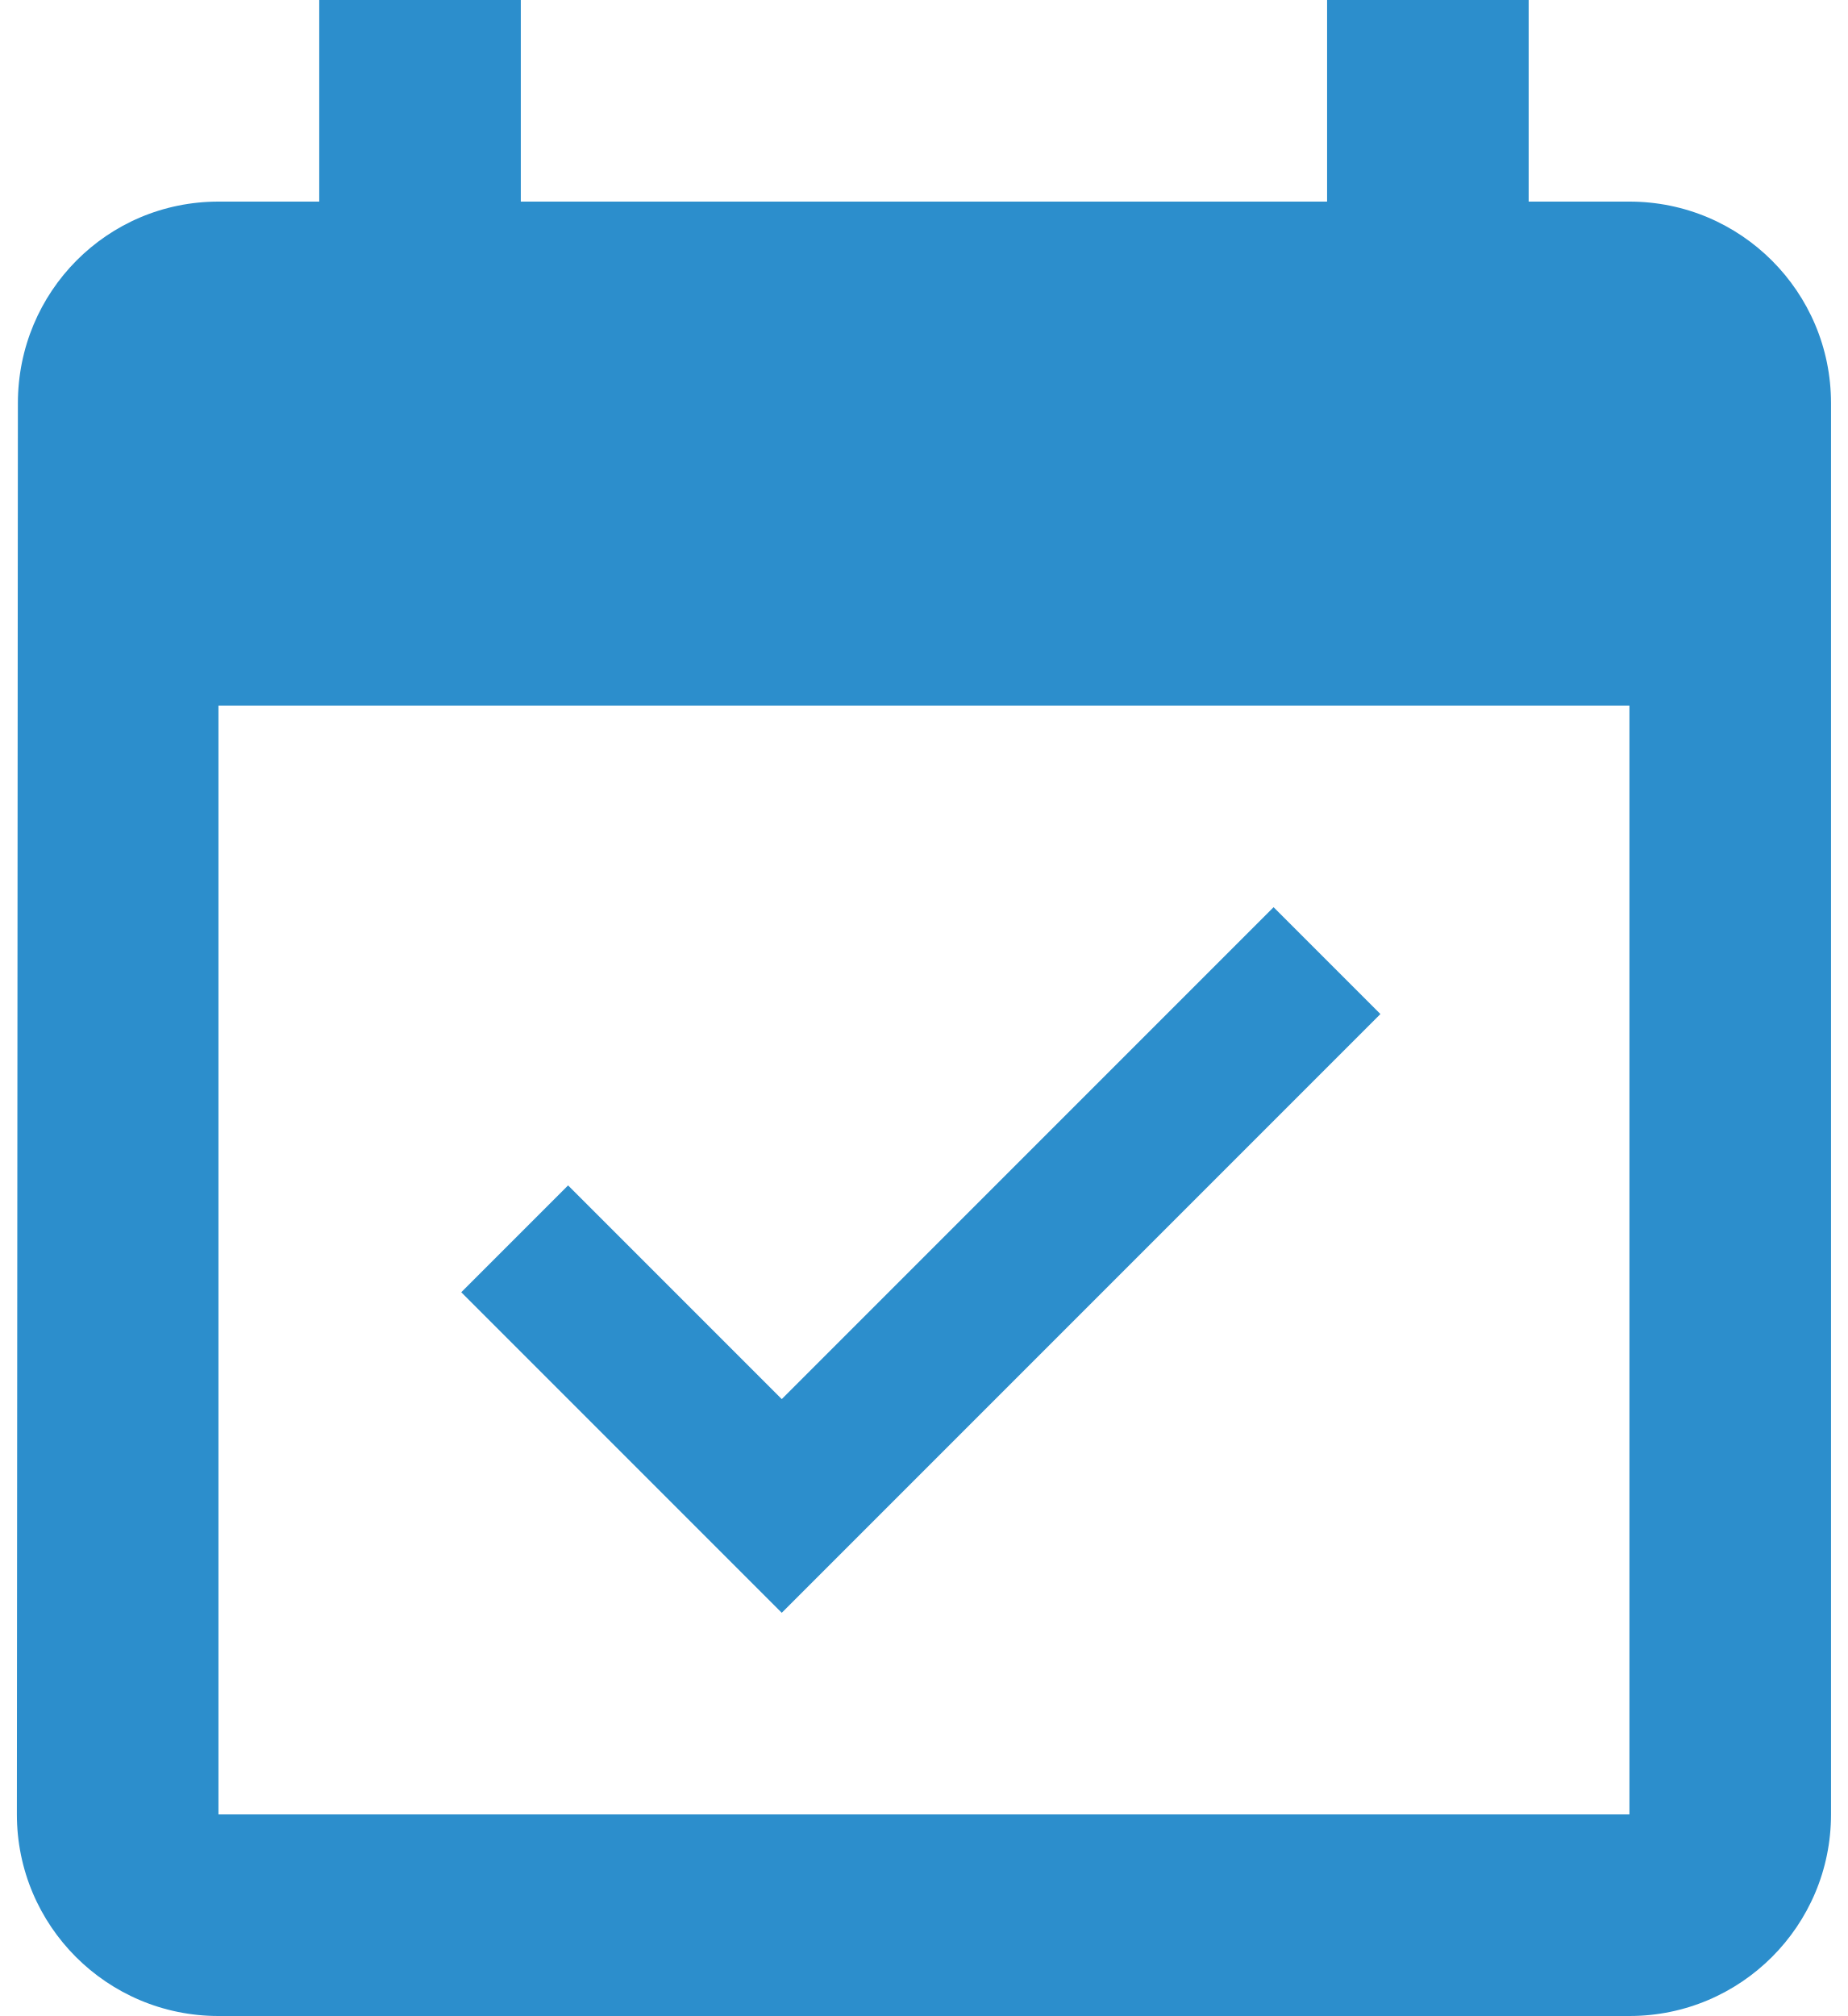
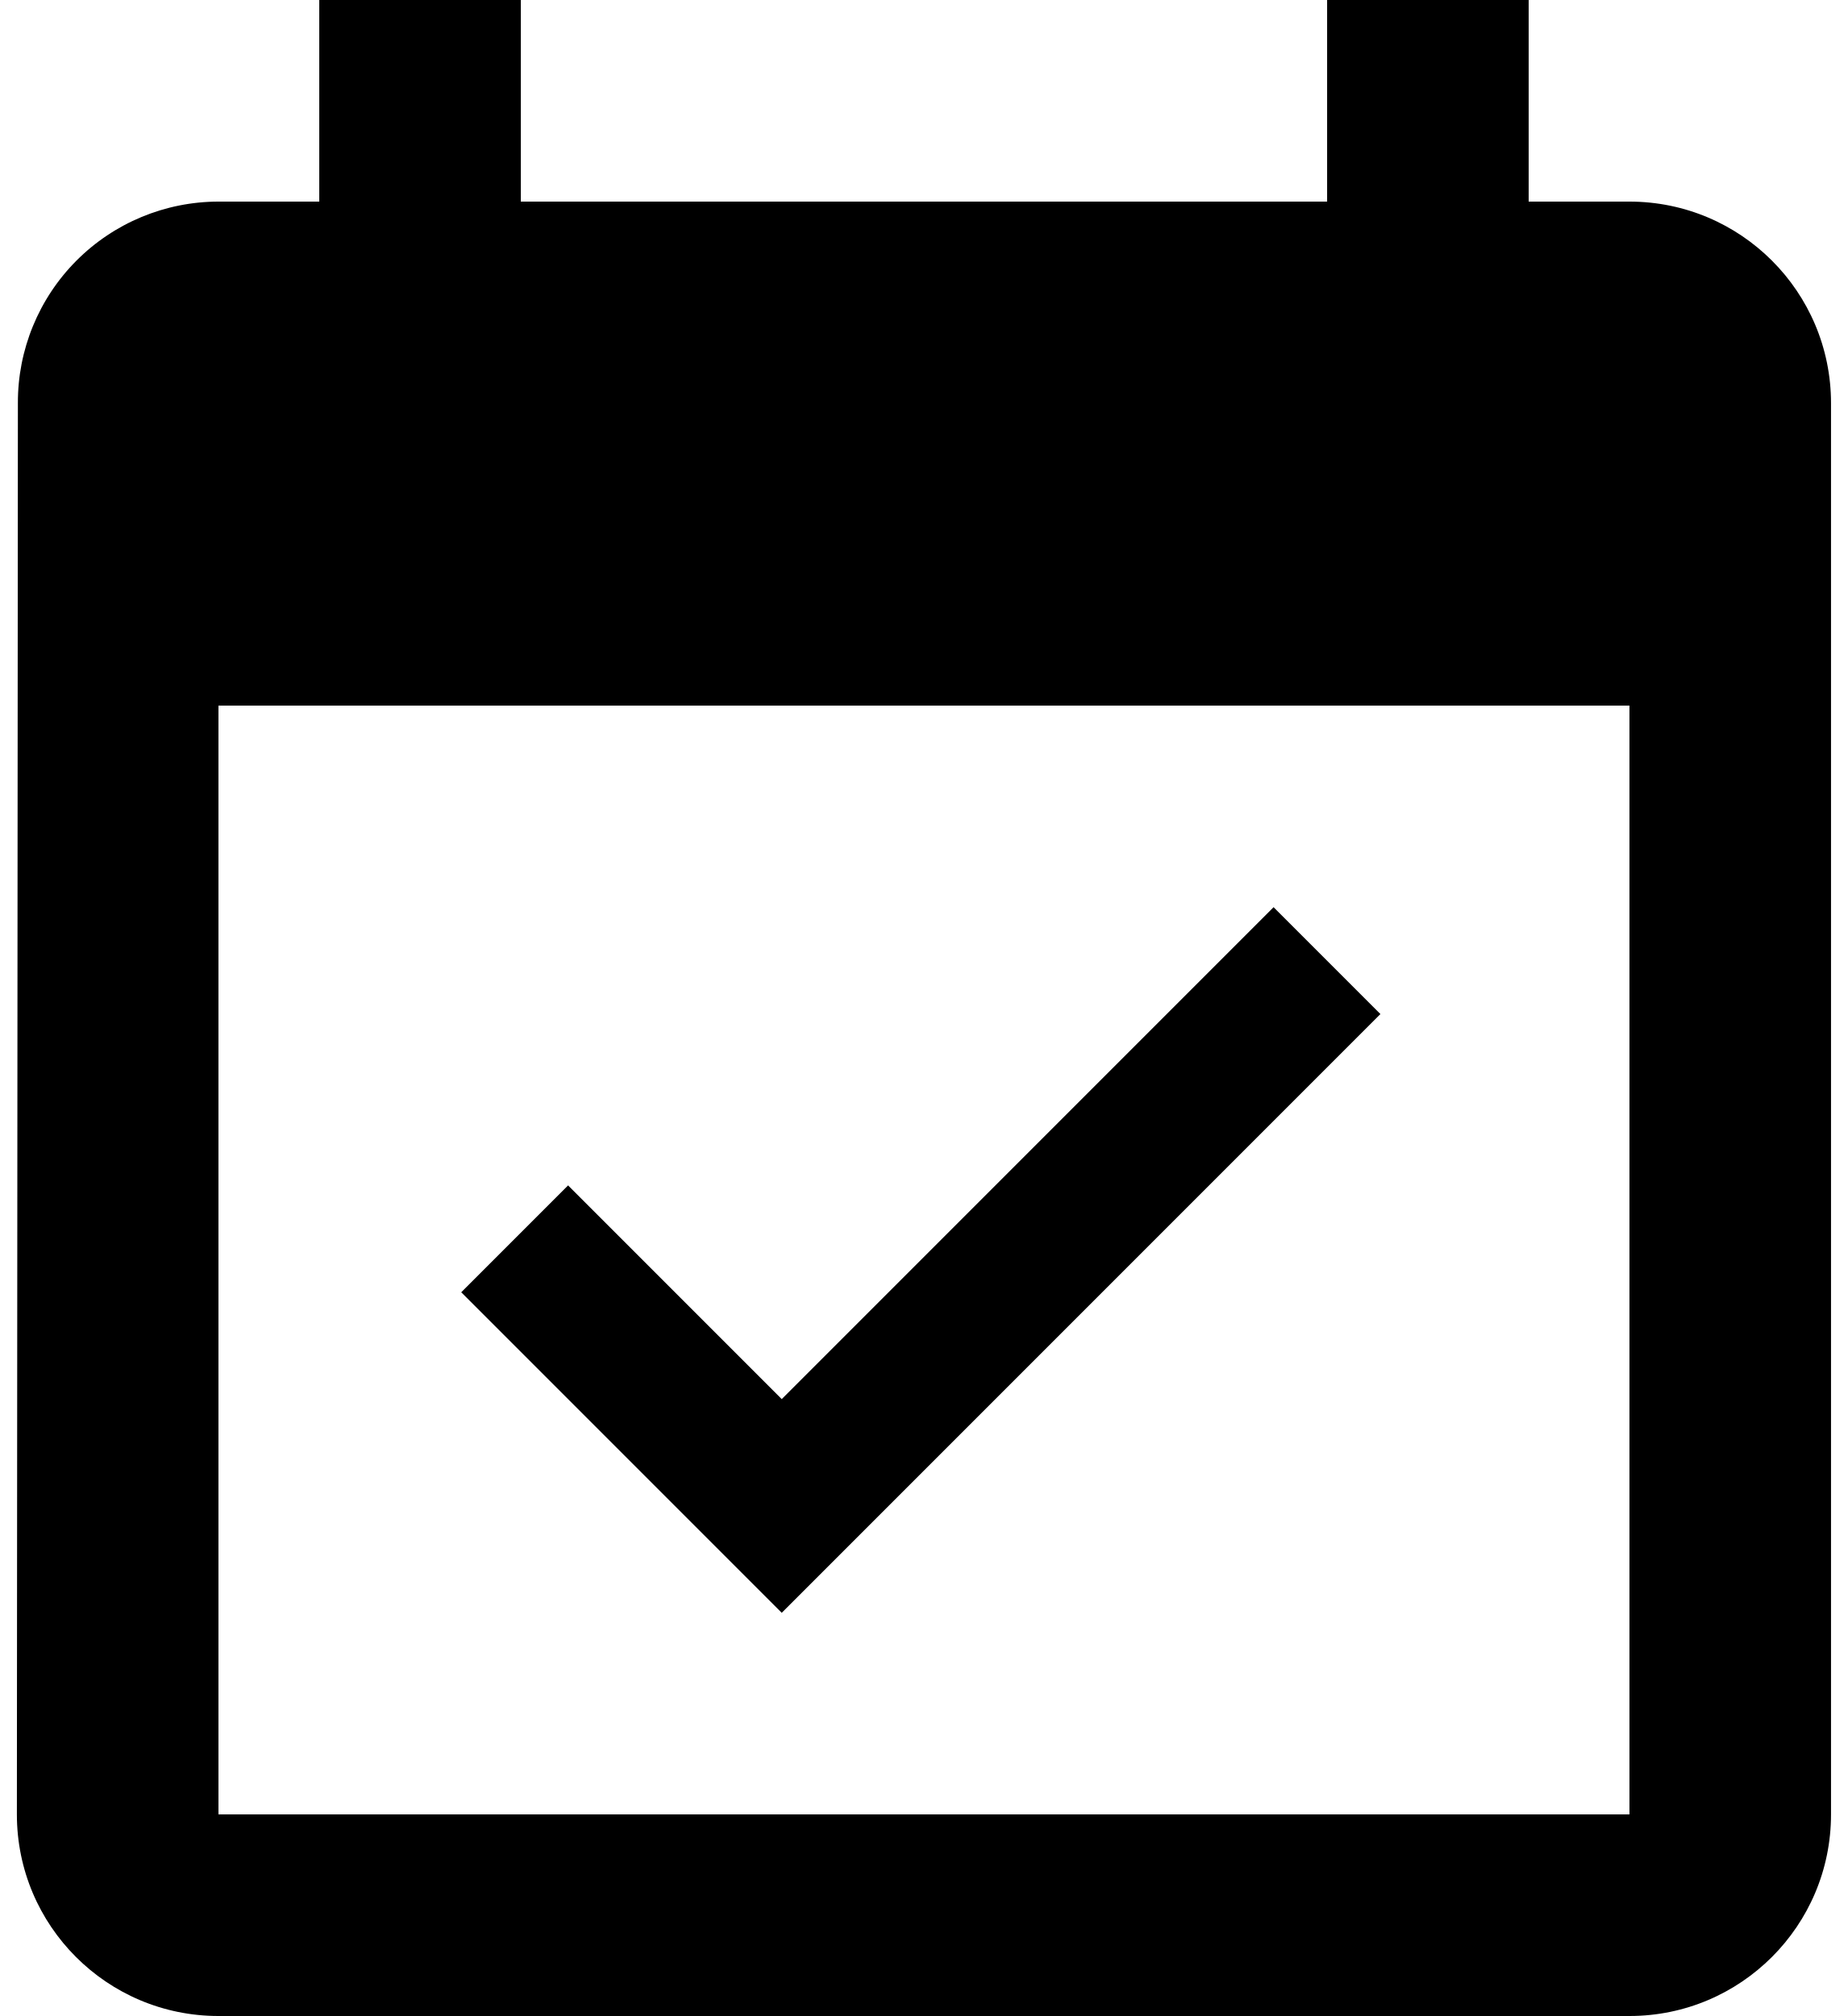
- <svg xmlns="http://www.w3.org/2000/svg" width="22" height="24" viewBox="0 0 22 24" fill="none">
-   <path d="M19.401 2.4H18.201V0H15.801V2.4H6.201V0H3.801V2.4H2.601C1.275 2.4 0.213 3.474 0.213 4.8L0.201 21.6C0.201 22.926 1.275 24 2.601 24H19.401C20.727 24 21.801 22.926 21.801 21.6V4.8C21.801 3.474 20.727 2.4 19.401 2.4ZM19.401 21.6H2.601V8.4H19.401V21.6Z" fill="#2C8ECC" />
-   <path d="M16.436 12.072L15.164 10.8L9.308 16.656L6.764 14.112L5.492 15.384L9.308 19.2L16.436 12.072Z" fill="#2C8ECC" />
+ <svg xmlns="http://www.w3.org/2000/svg" width="22" height="24" fill="none">
+   <path d="M19.401 2.4h-1.2V0h-2.4v2.4h-9.6V0h-2.4v2.4h-1.2A2.39 2.39 0 00.213 4.8L.201 21.6a2.4 2.4 0 002.4 2.4h16.8a2.4 2.4 0 002.4-2.4V4.8a2.4 2.4 0 00-2.4-2.4zm0 19.2h-16.8V8.4h16.8v13.2z" fill="currentColor" />
+   <path d="M16.436 12.072L15.164 10.8l-5.856 5.856-2.544-2.544-1.272 1.272L9.308 19.2l7.128-7.128z" fill="currentColor" />
</svg>
